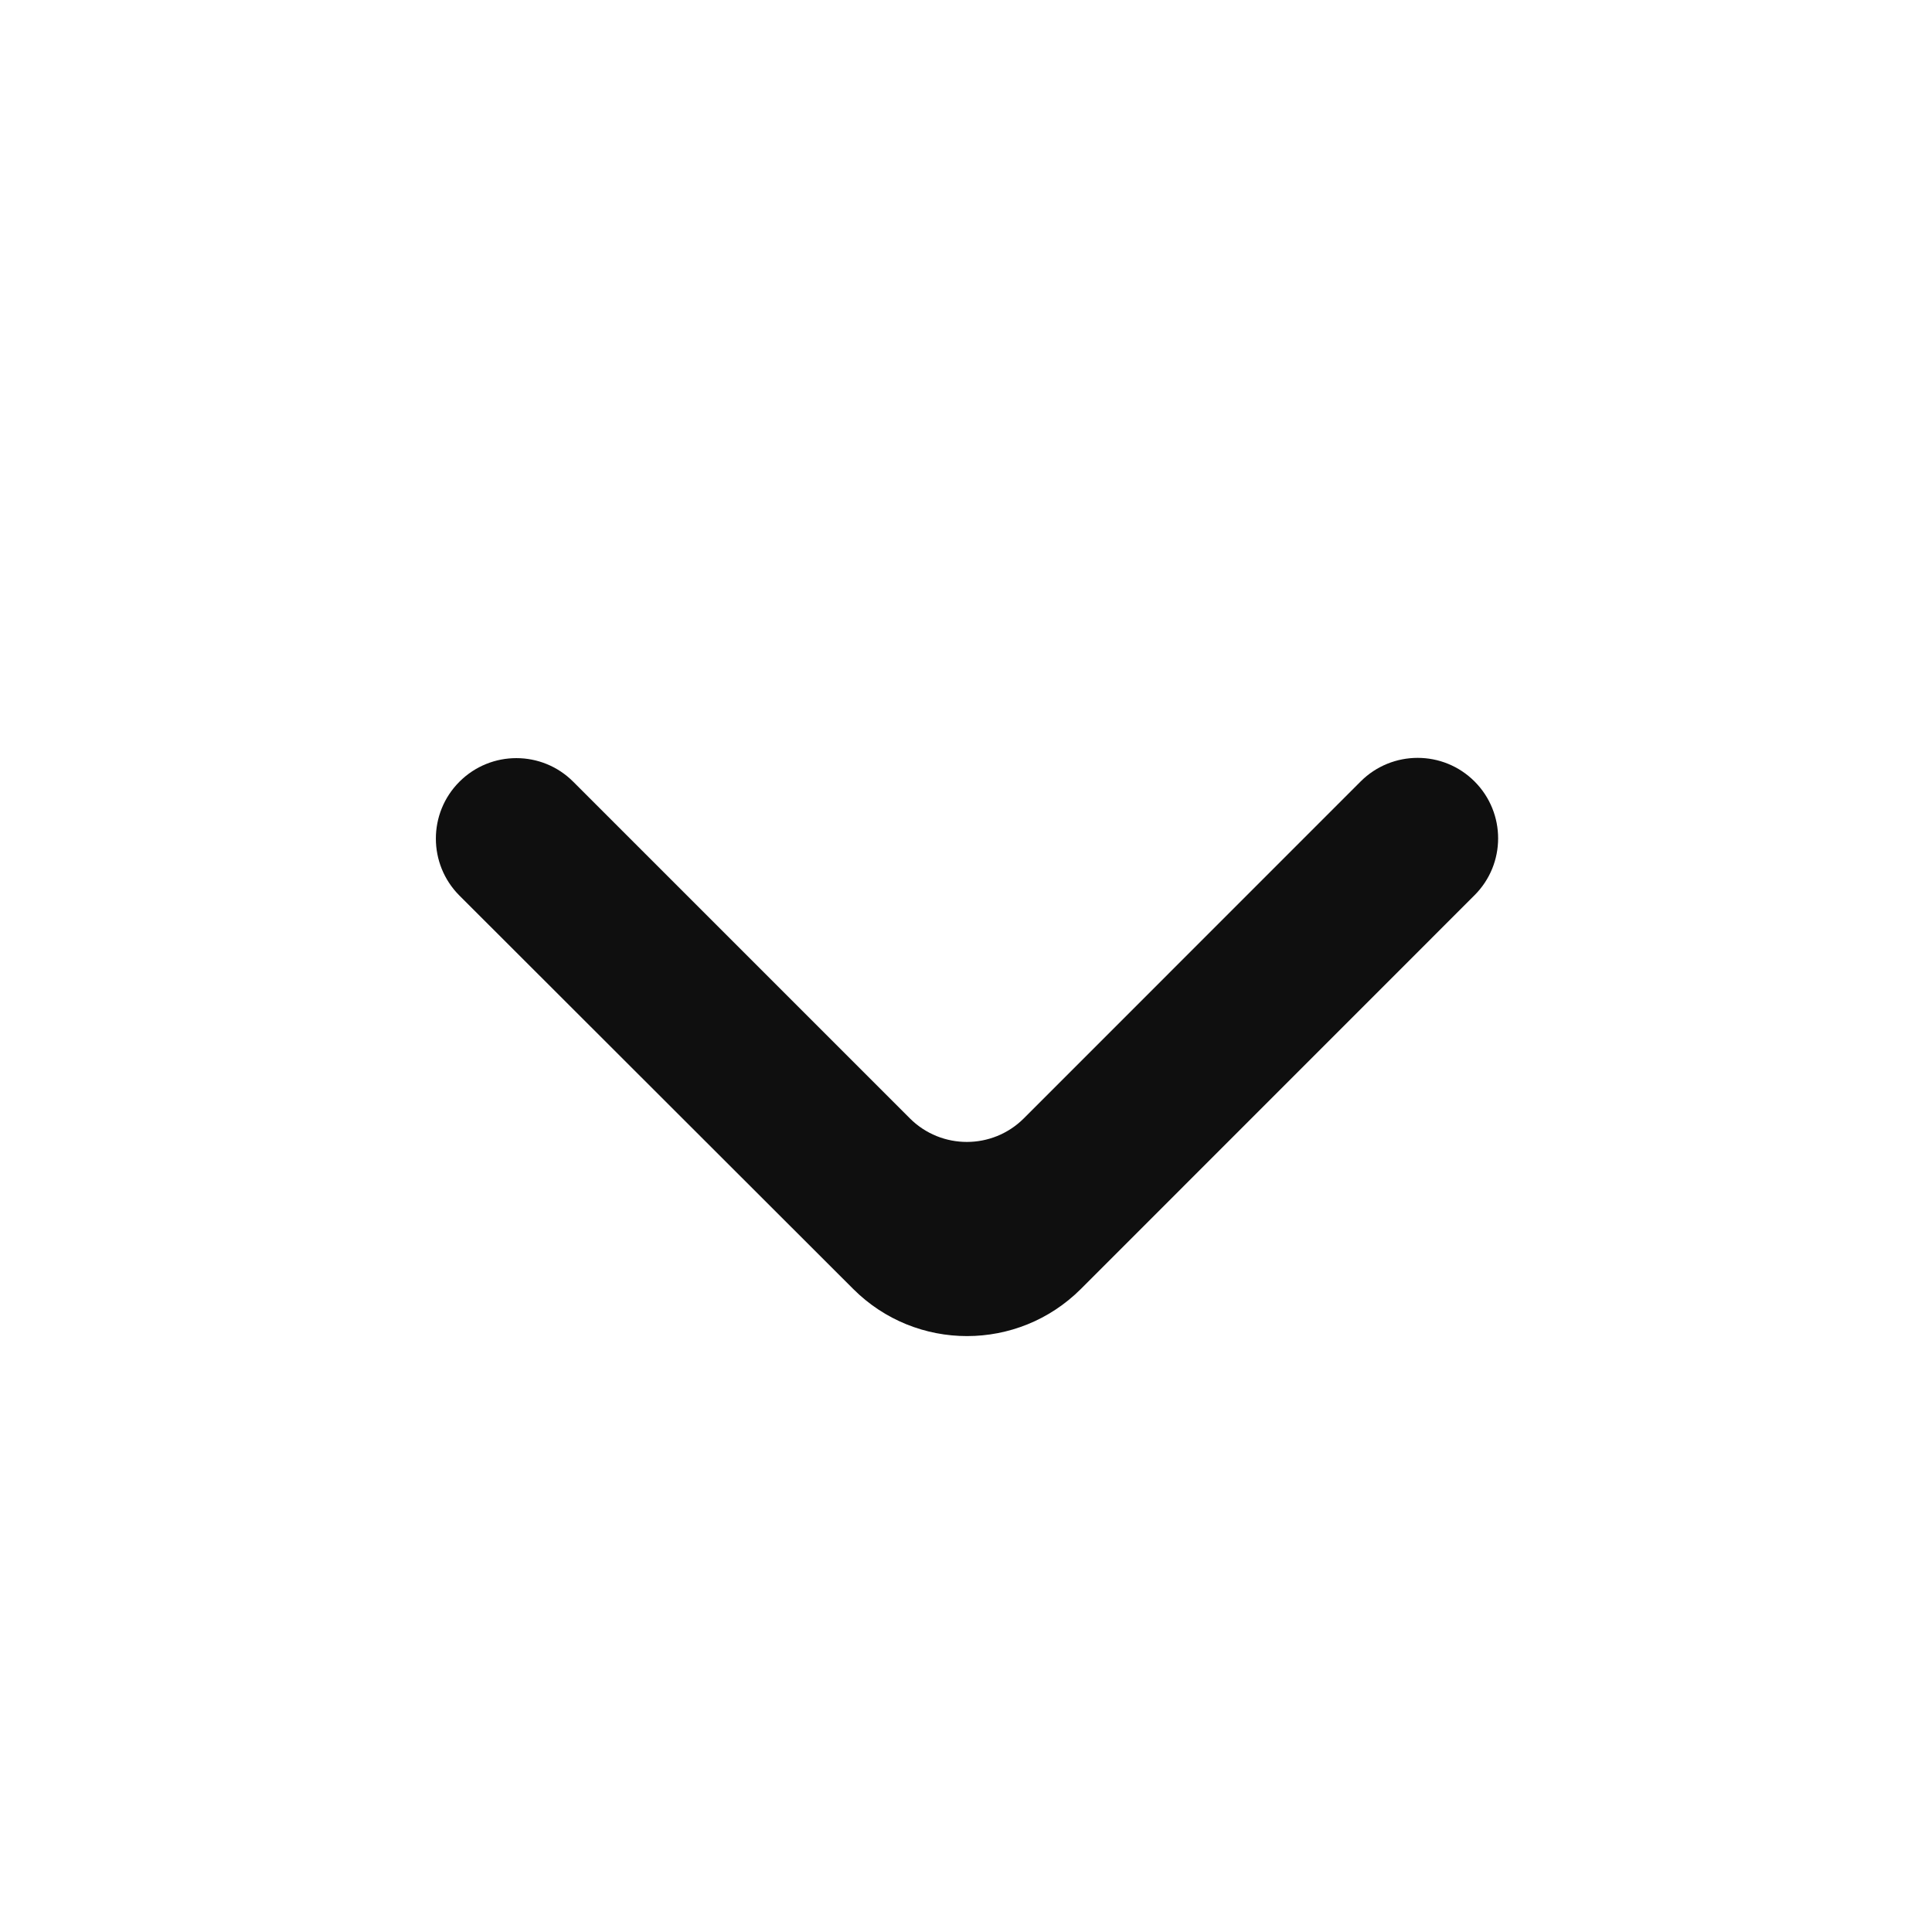
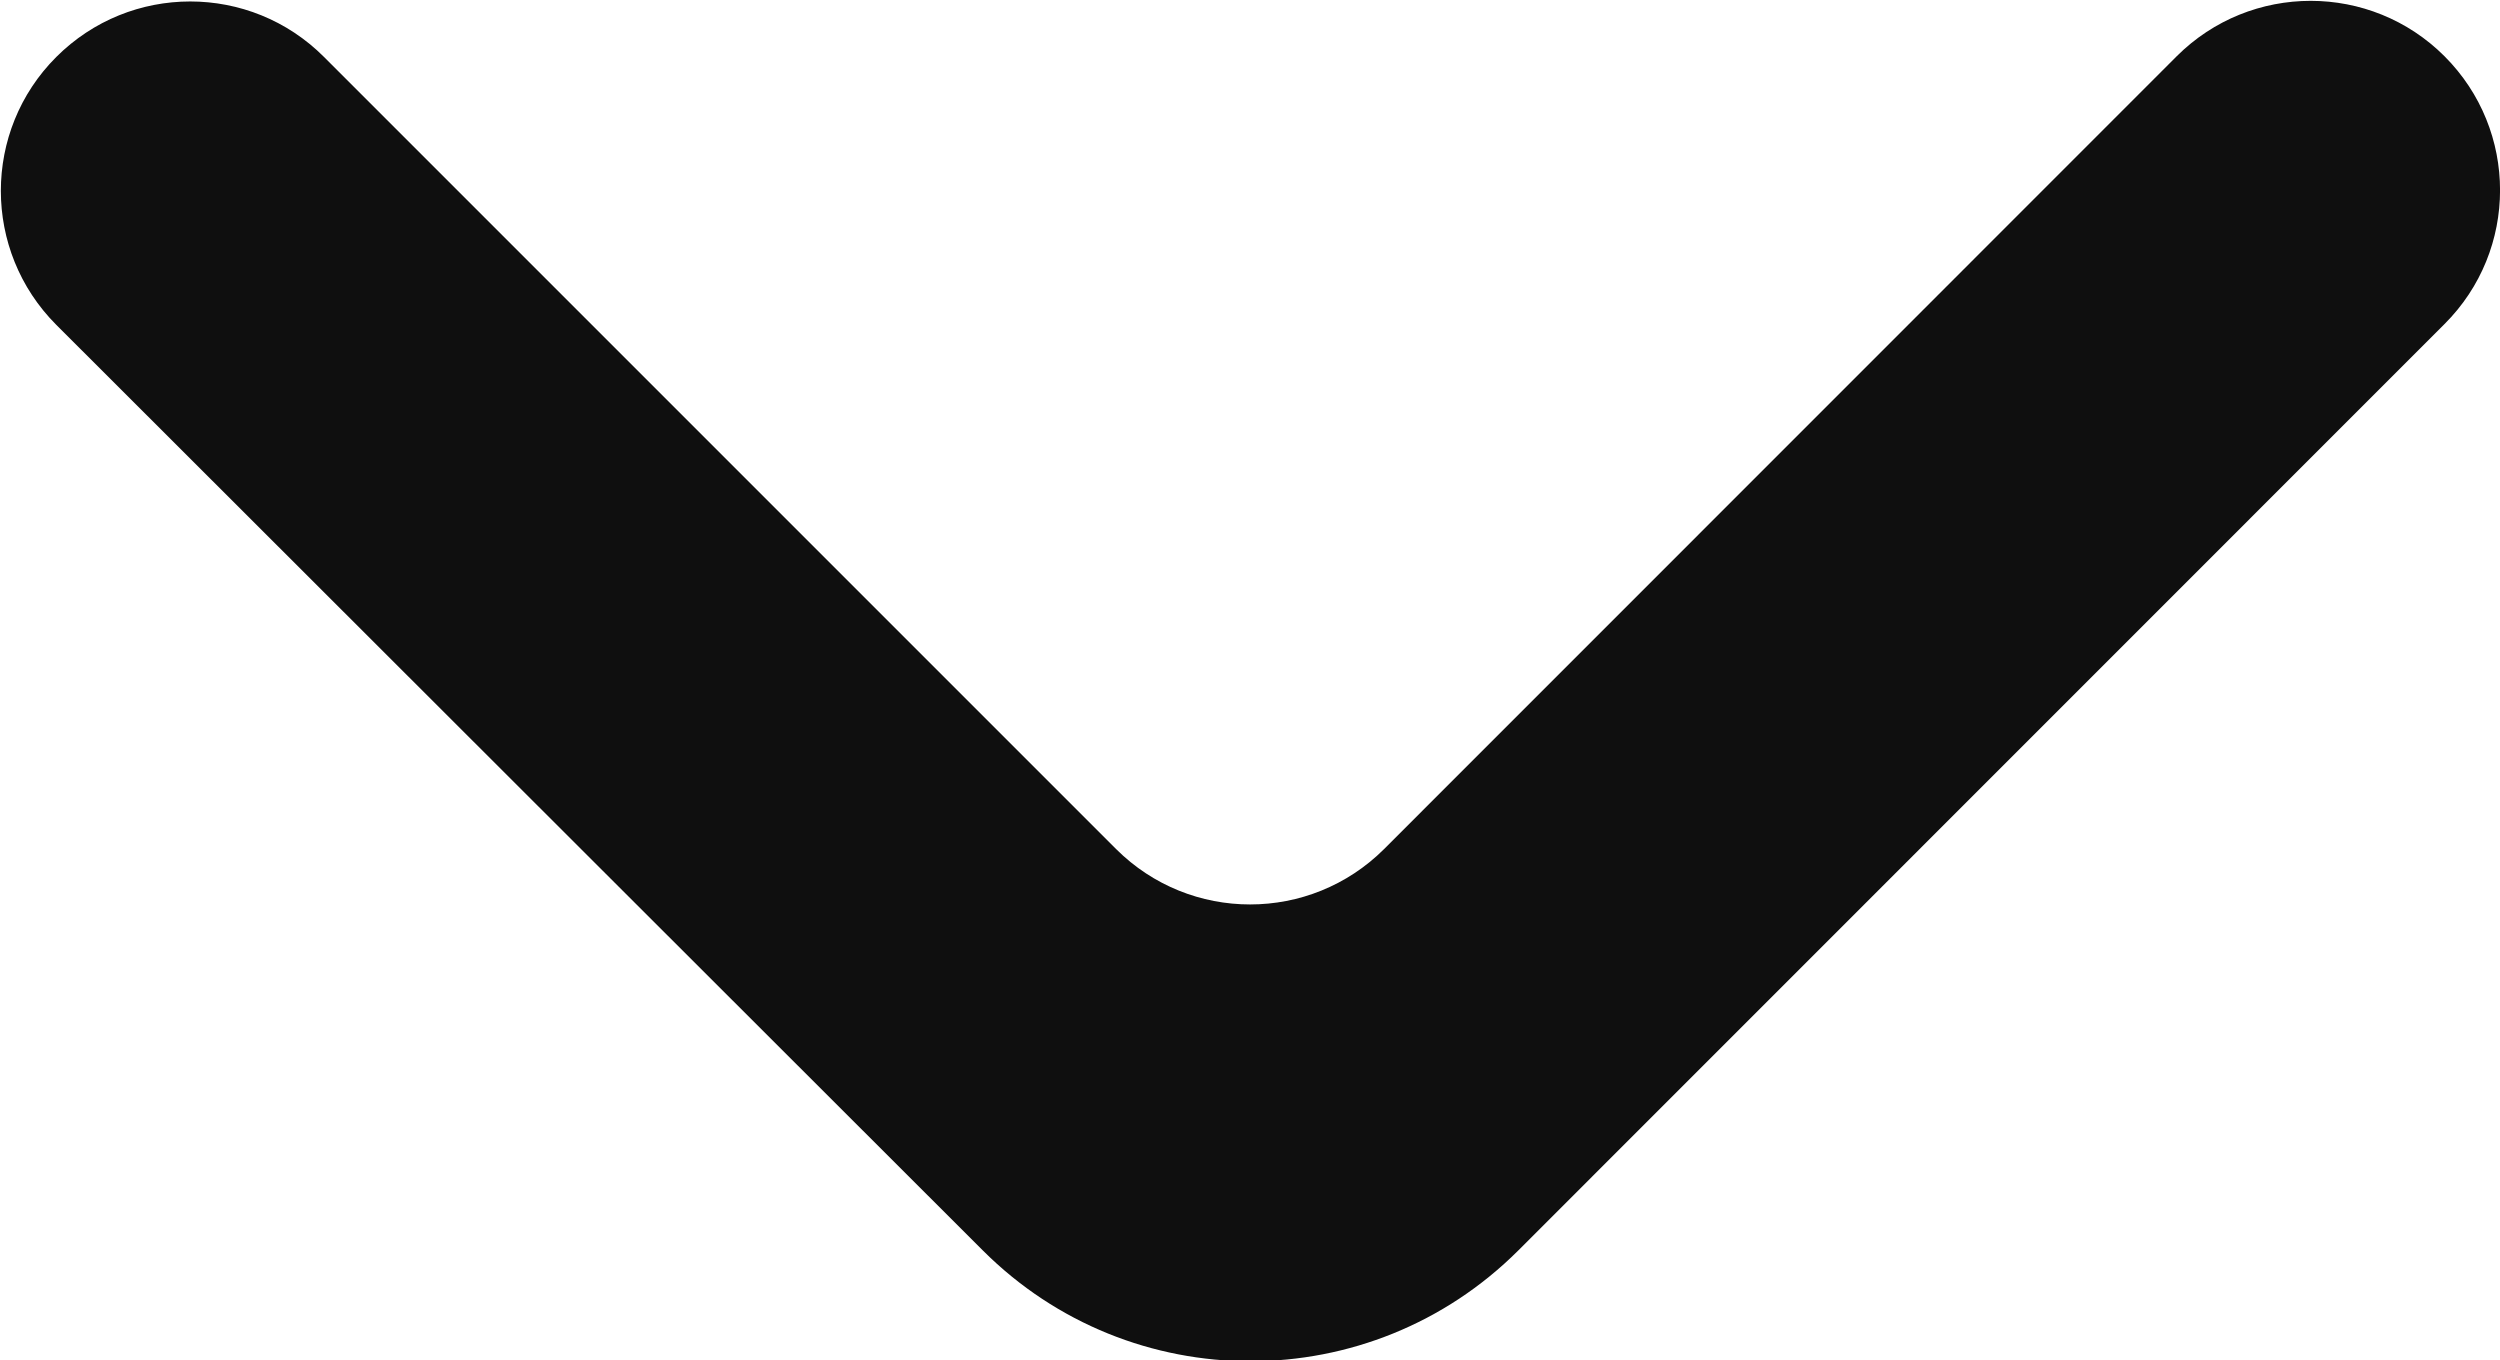
- <svg xmlns="http://www.w3.org/2000/svg" width="800px" height="800px" viewBox="0 0 24 24" fill="none">
+ <svg xmlns="http://www.w3.org/2000/svg" fill="none" viewBox="5.41 9.41 13.2 7.18">
  <path d="M5.707 9.711C5.317 10.101 5.317 10.734 5.707 11.125L10.599 16.012C11.38 16.793 12.646 16.792 13.427 16.012L18.317 11.121C18.708 10.731 18.708 10.098 18.317 9.707C17.927 9.317 17.294 9.317 16.903 9.707L12.718 13.893C12.327 14.283 11.694 14.283 11.303 13.893L7.121 9.711C6.731 9.32 6.098 9.32 5.707 9.711Z" fill="#0F0F0F" />
</svg>
